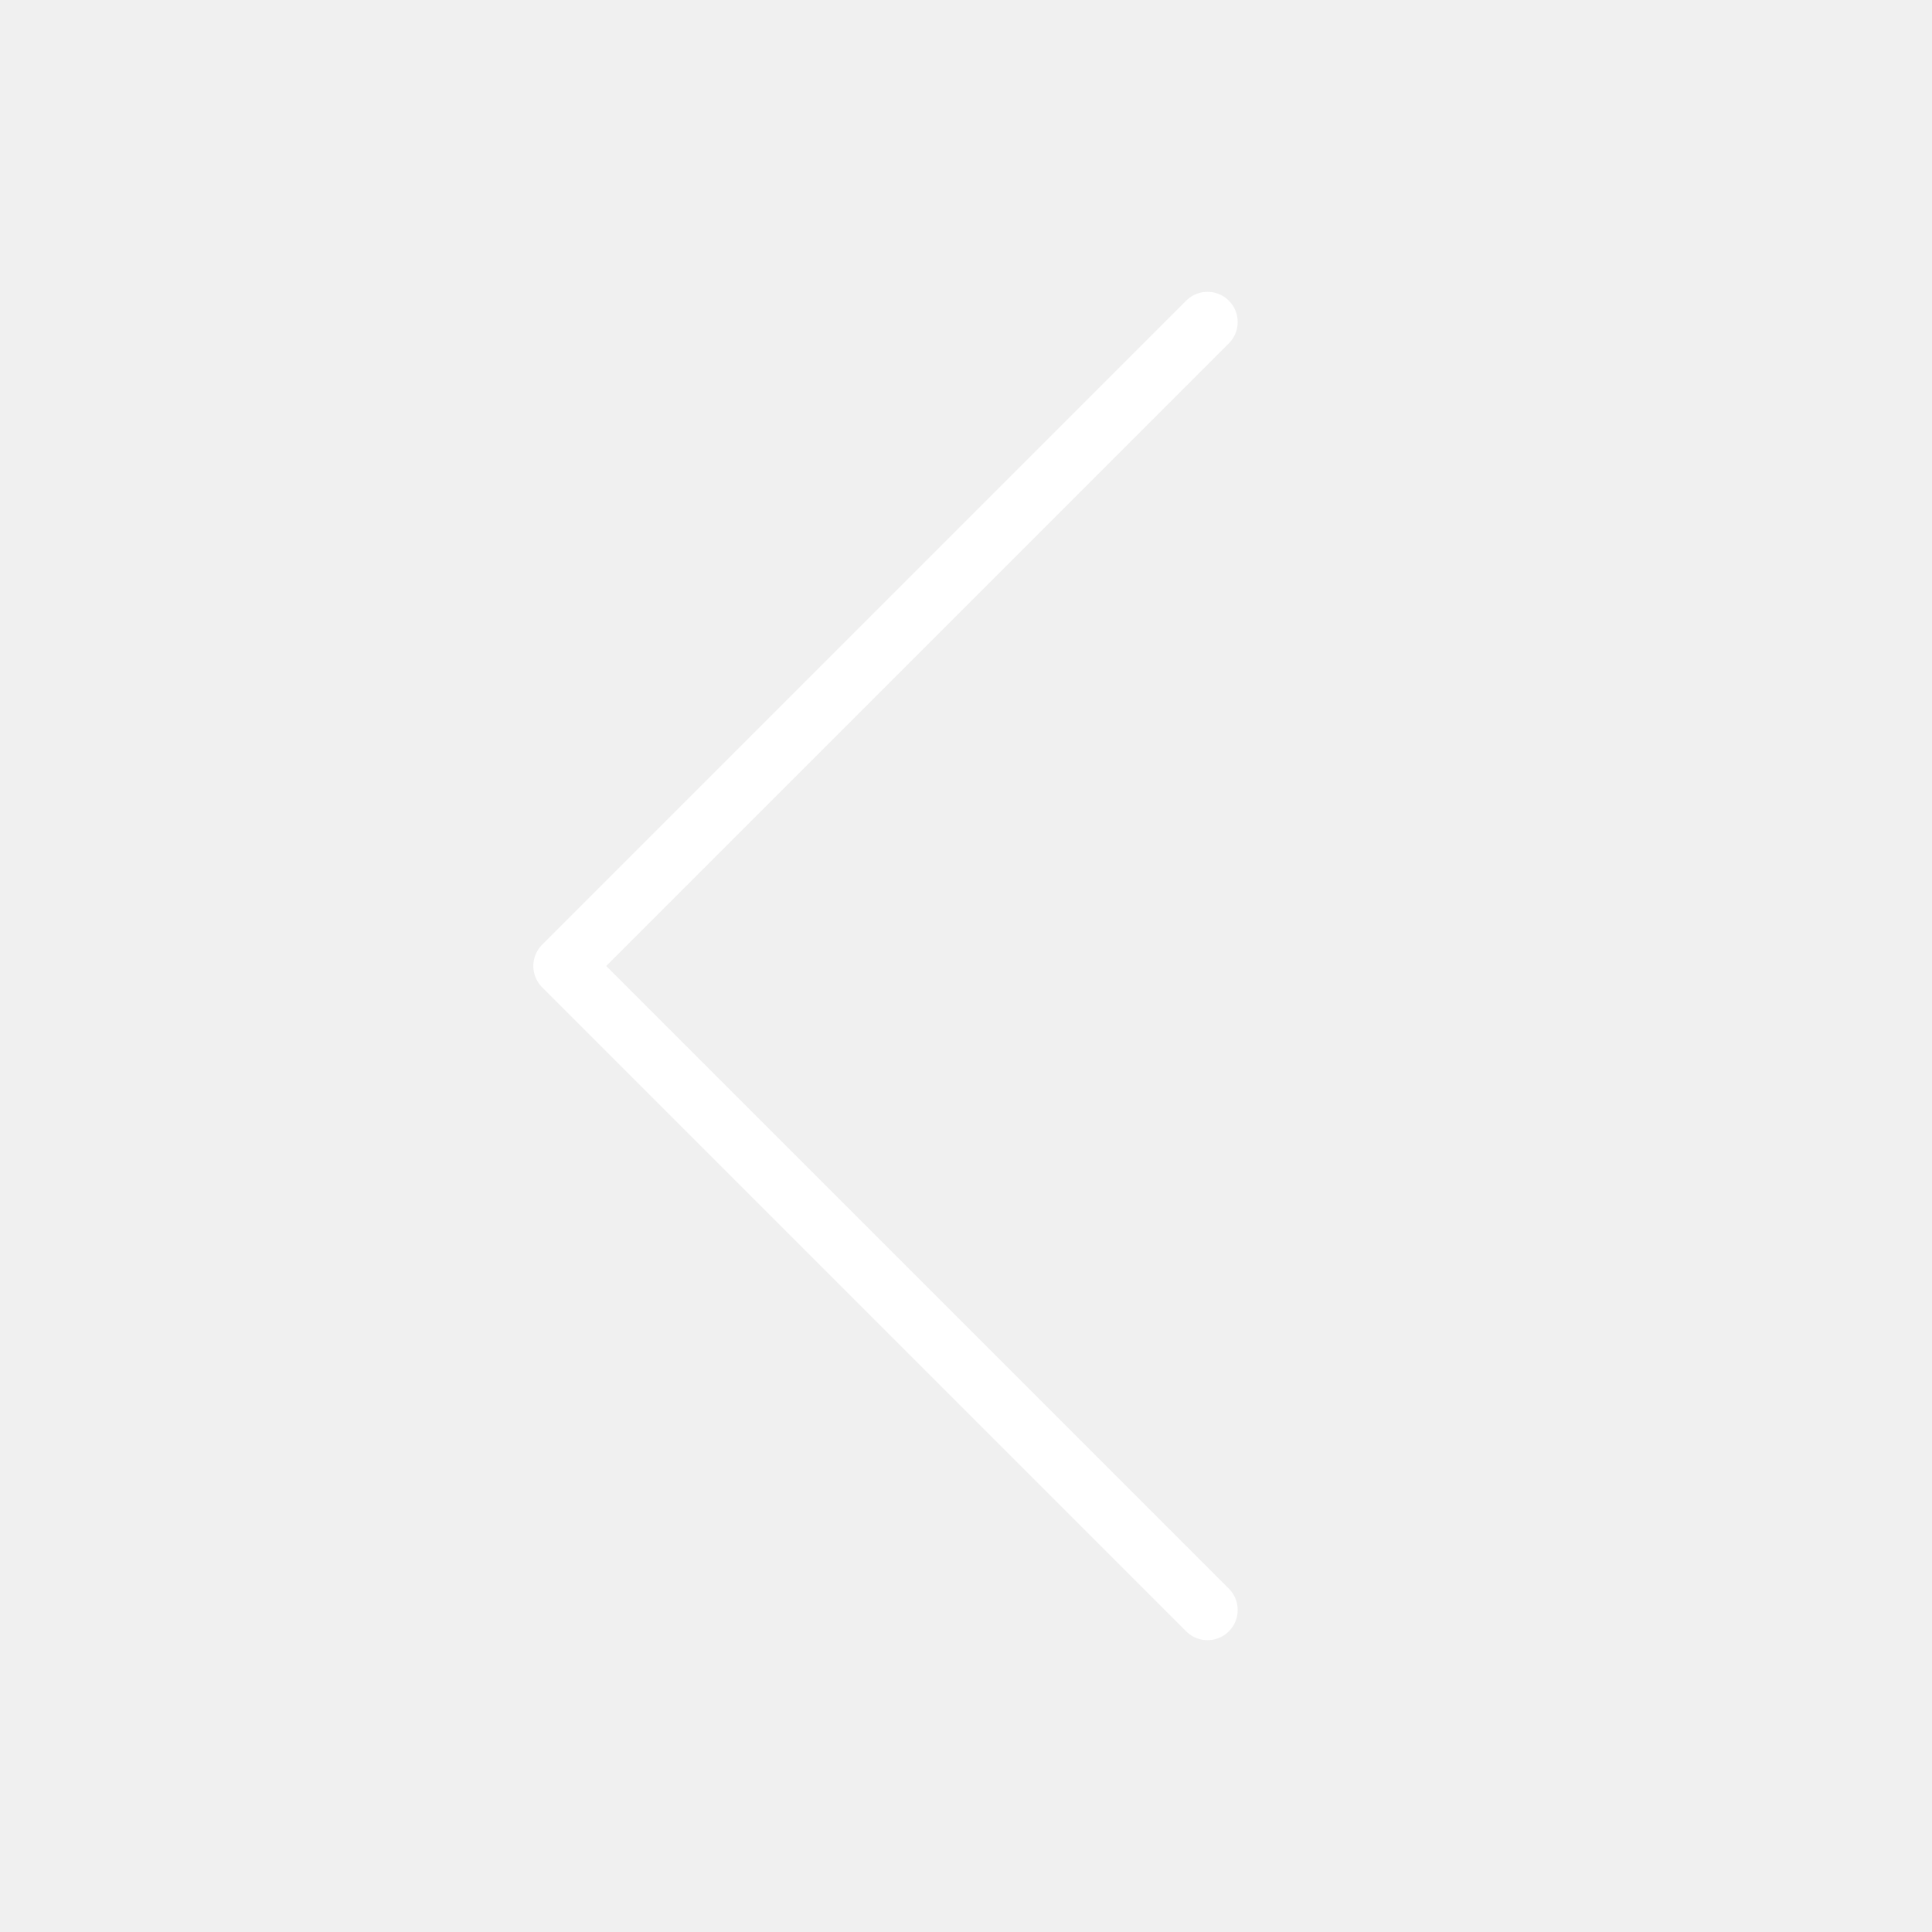
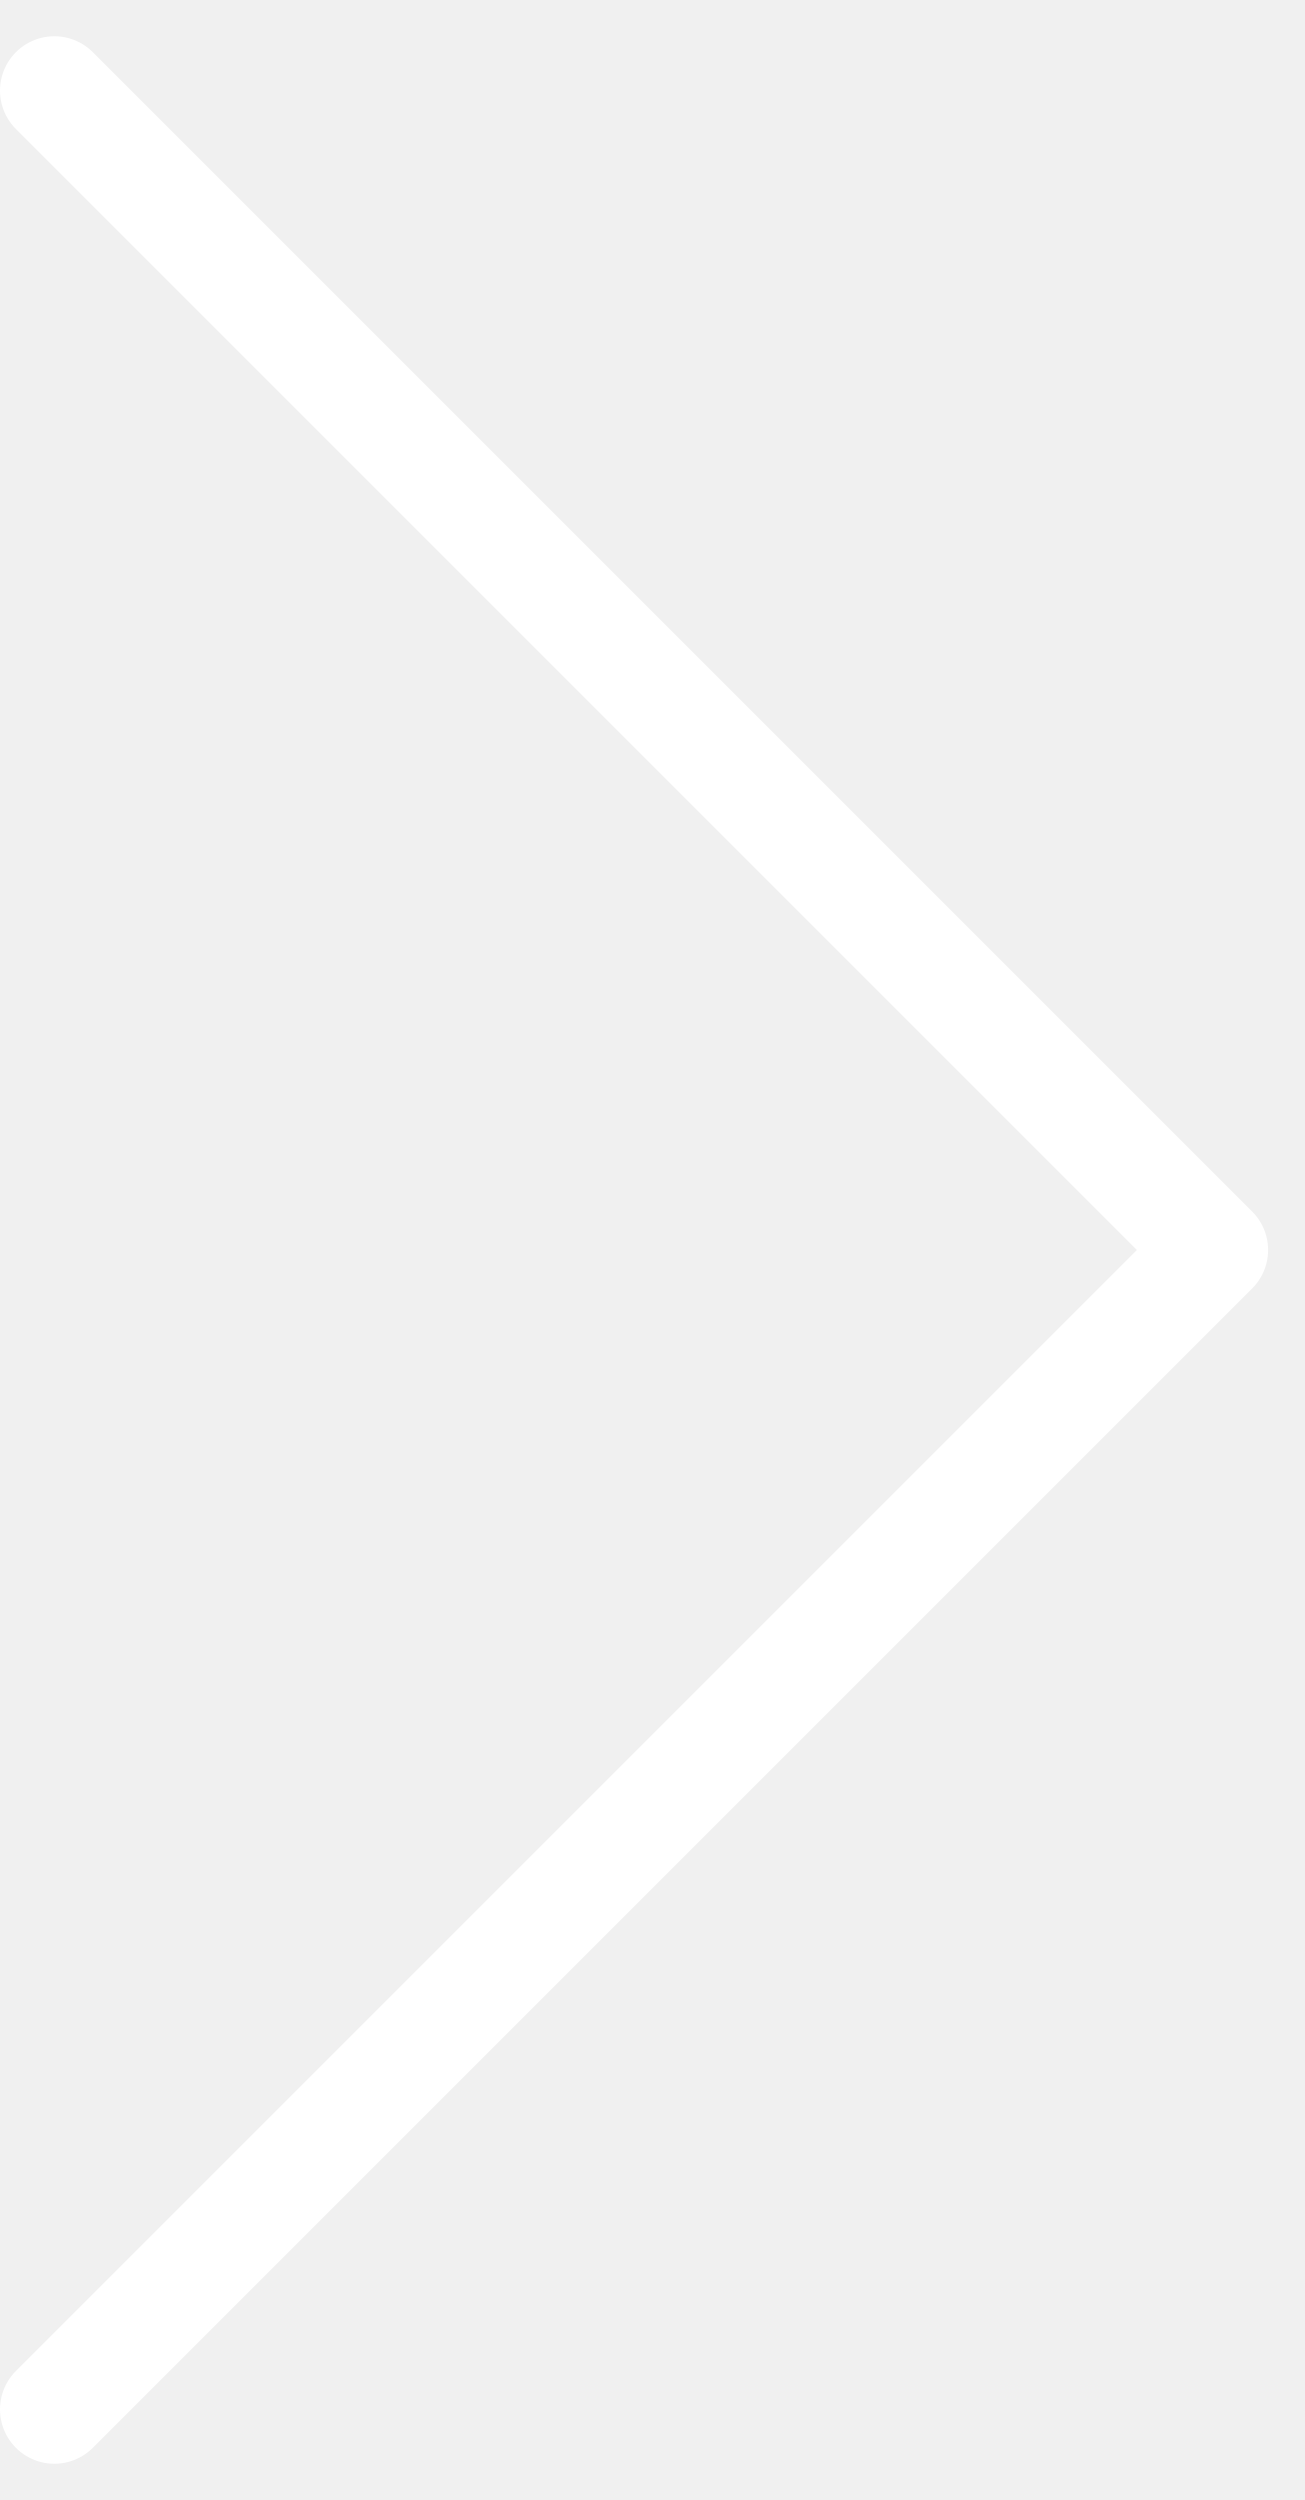
- <svg xmlns="http://www.w3.org/2000/svg" width="64" height="64" viewBox="0 0 64 64" fill="none">
-   <path d="M40 10.667L18.667 32L40 53.333" stroke="white" stroke-width="2" stroke-linecap="round" stroke-linejoin="round" />
+ <svg xmlns="http://www.w3.org/2000/svg" width="24" height="46" viewBox="0 0 24 46" fill="none">
+   <path d="M1 1.667L22.333 23L1 44.333" stroke="white" stroke-width="2" stroke-linecap="round" stroke-linejoin="round" />
</svg>
